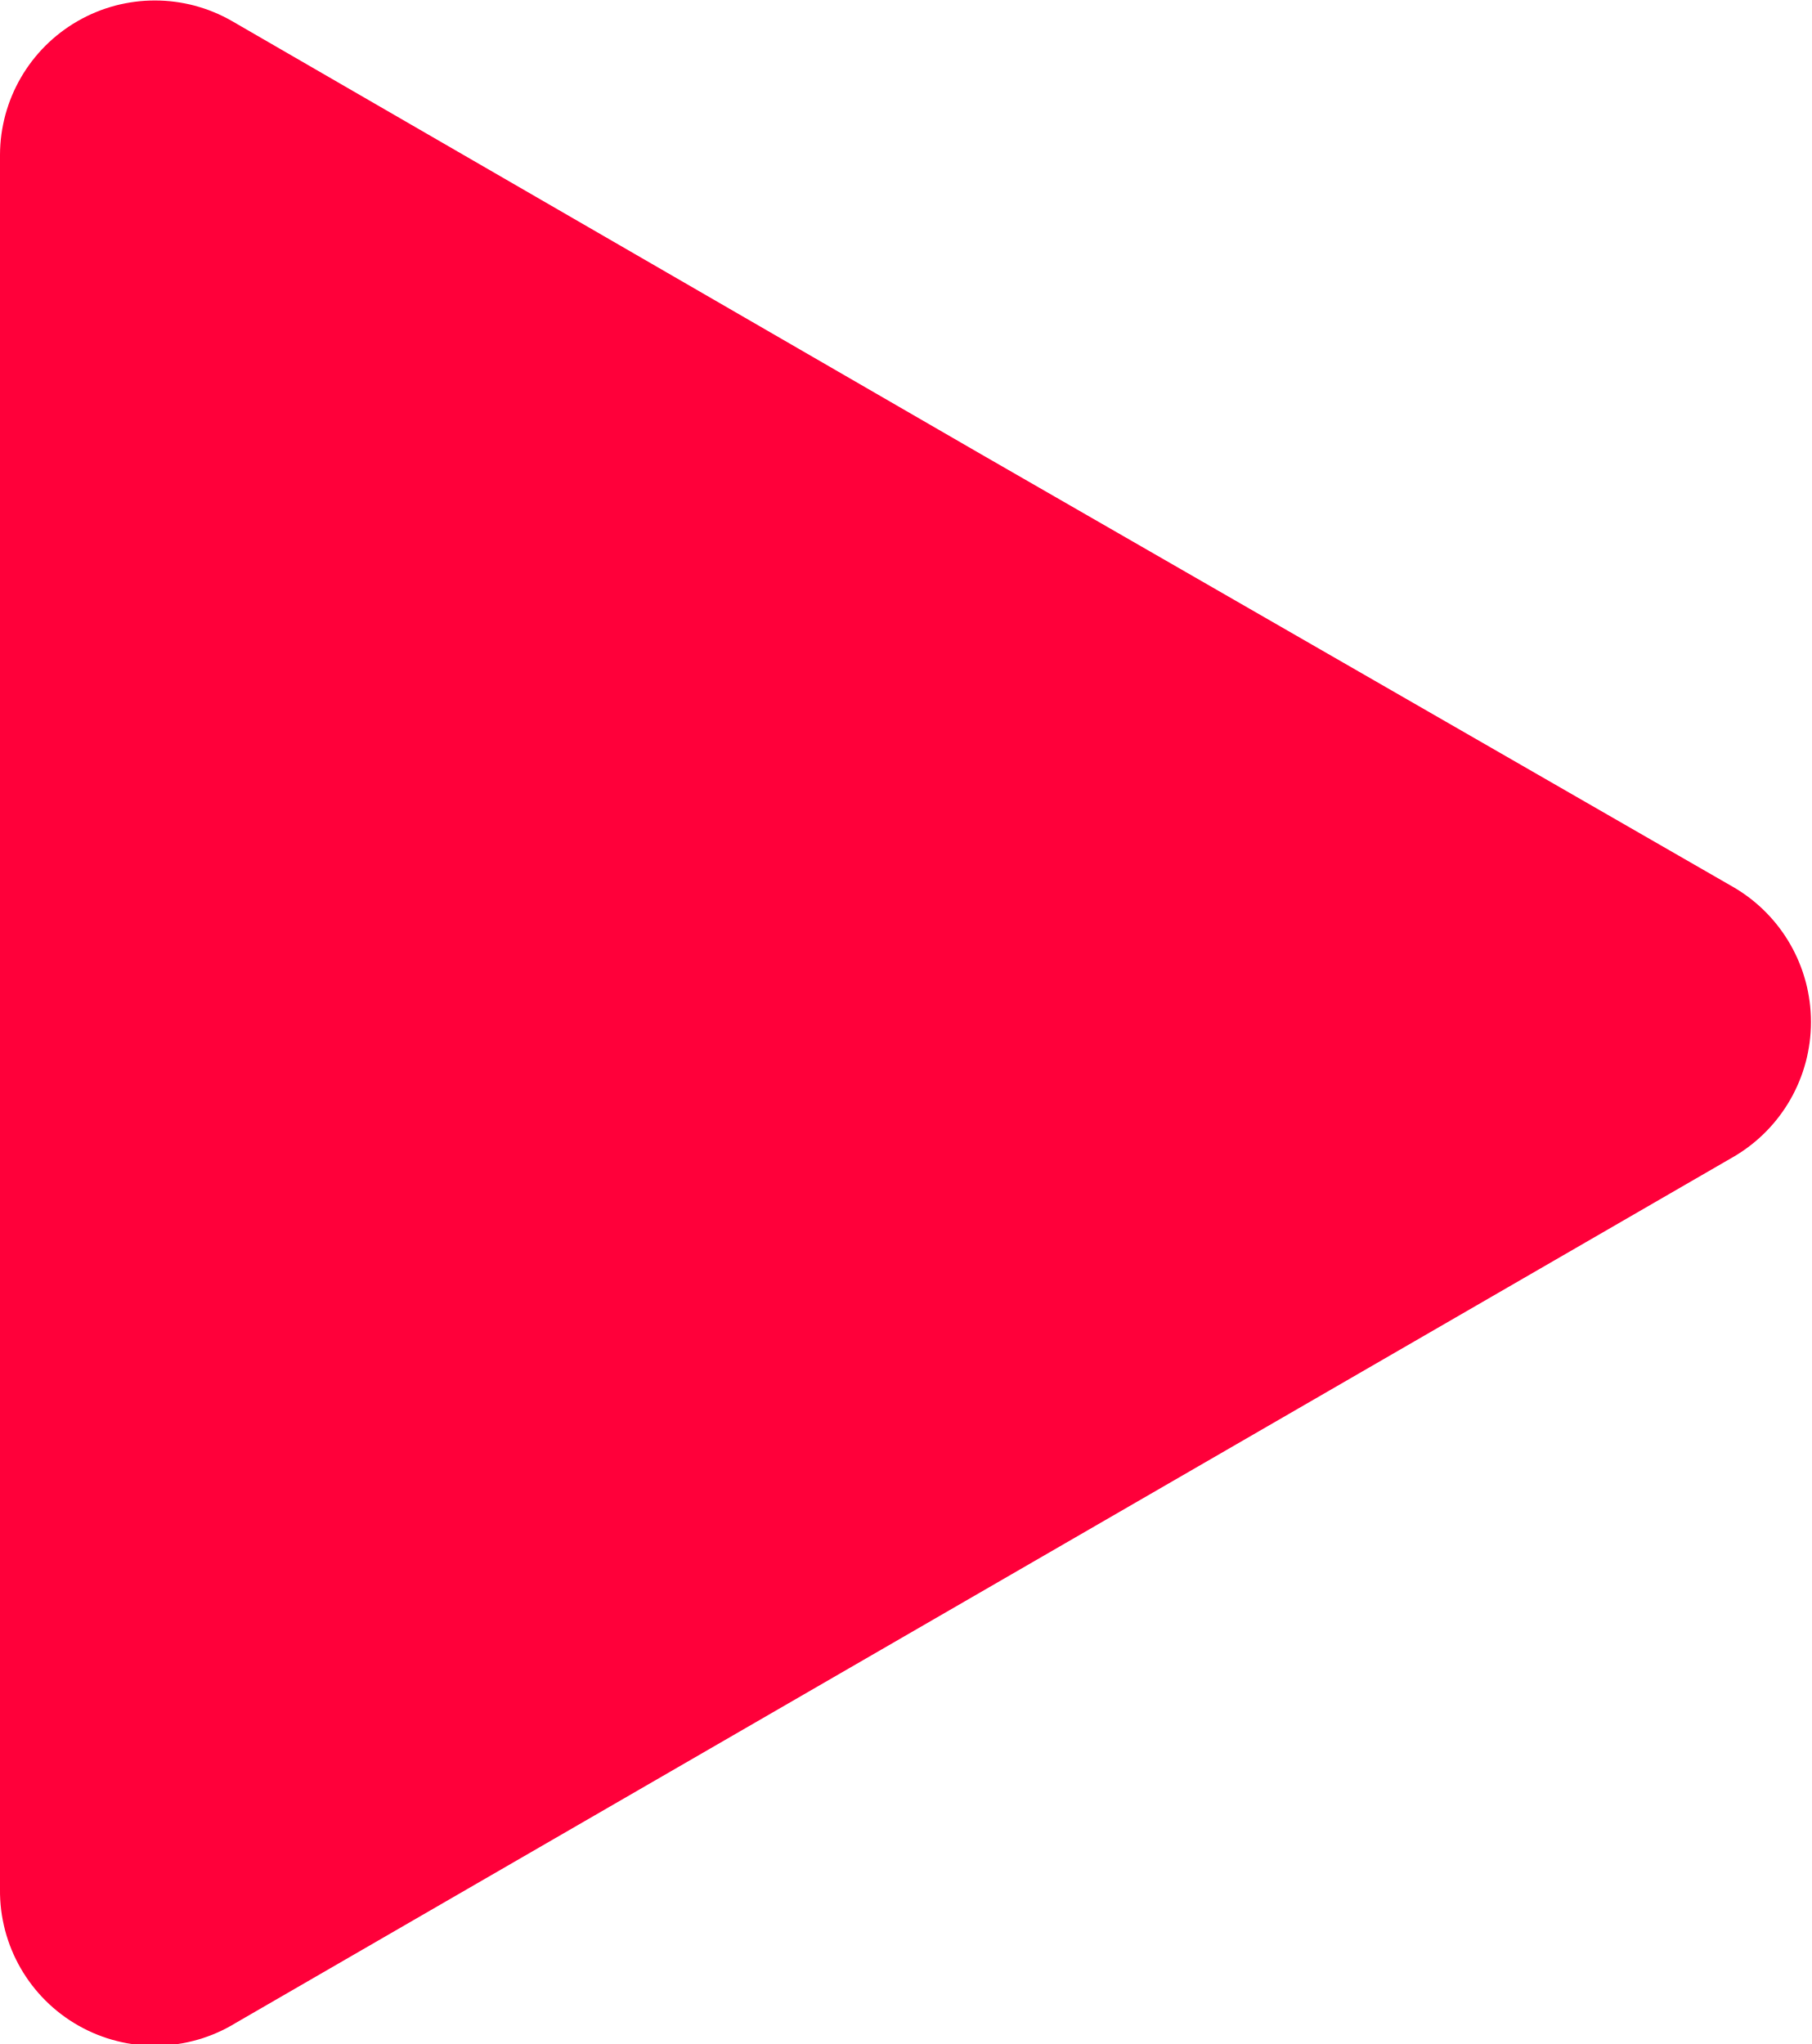
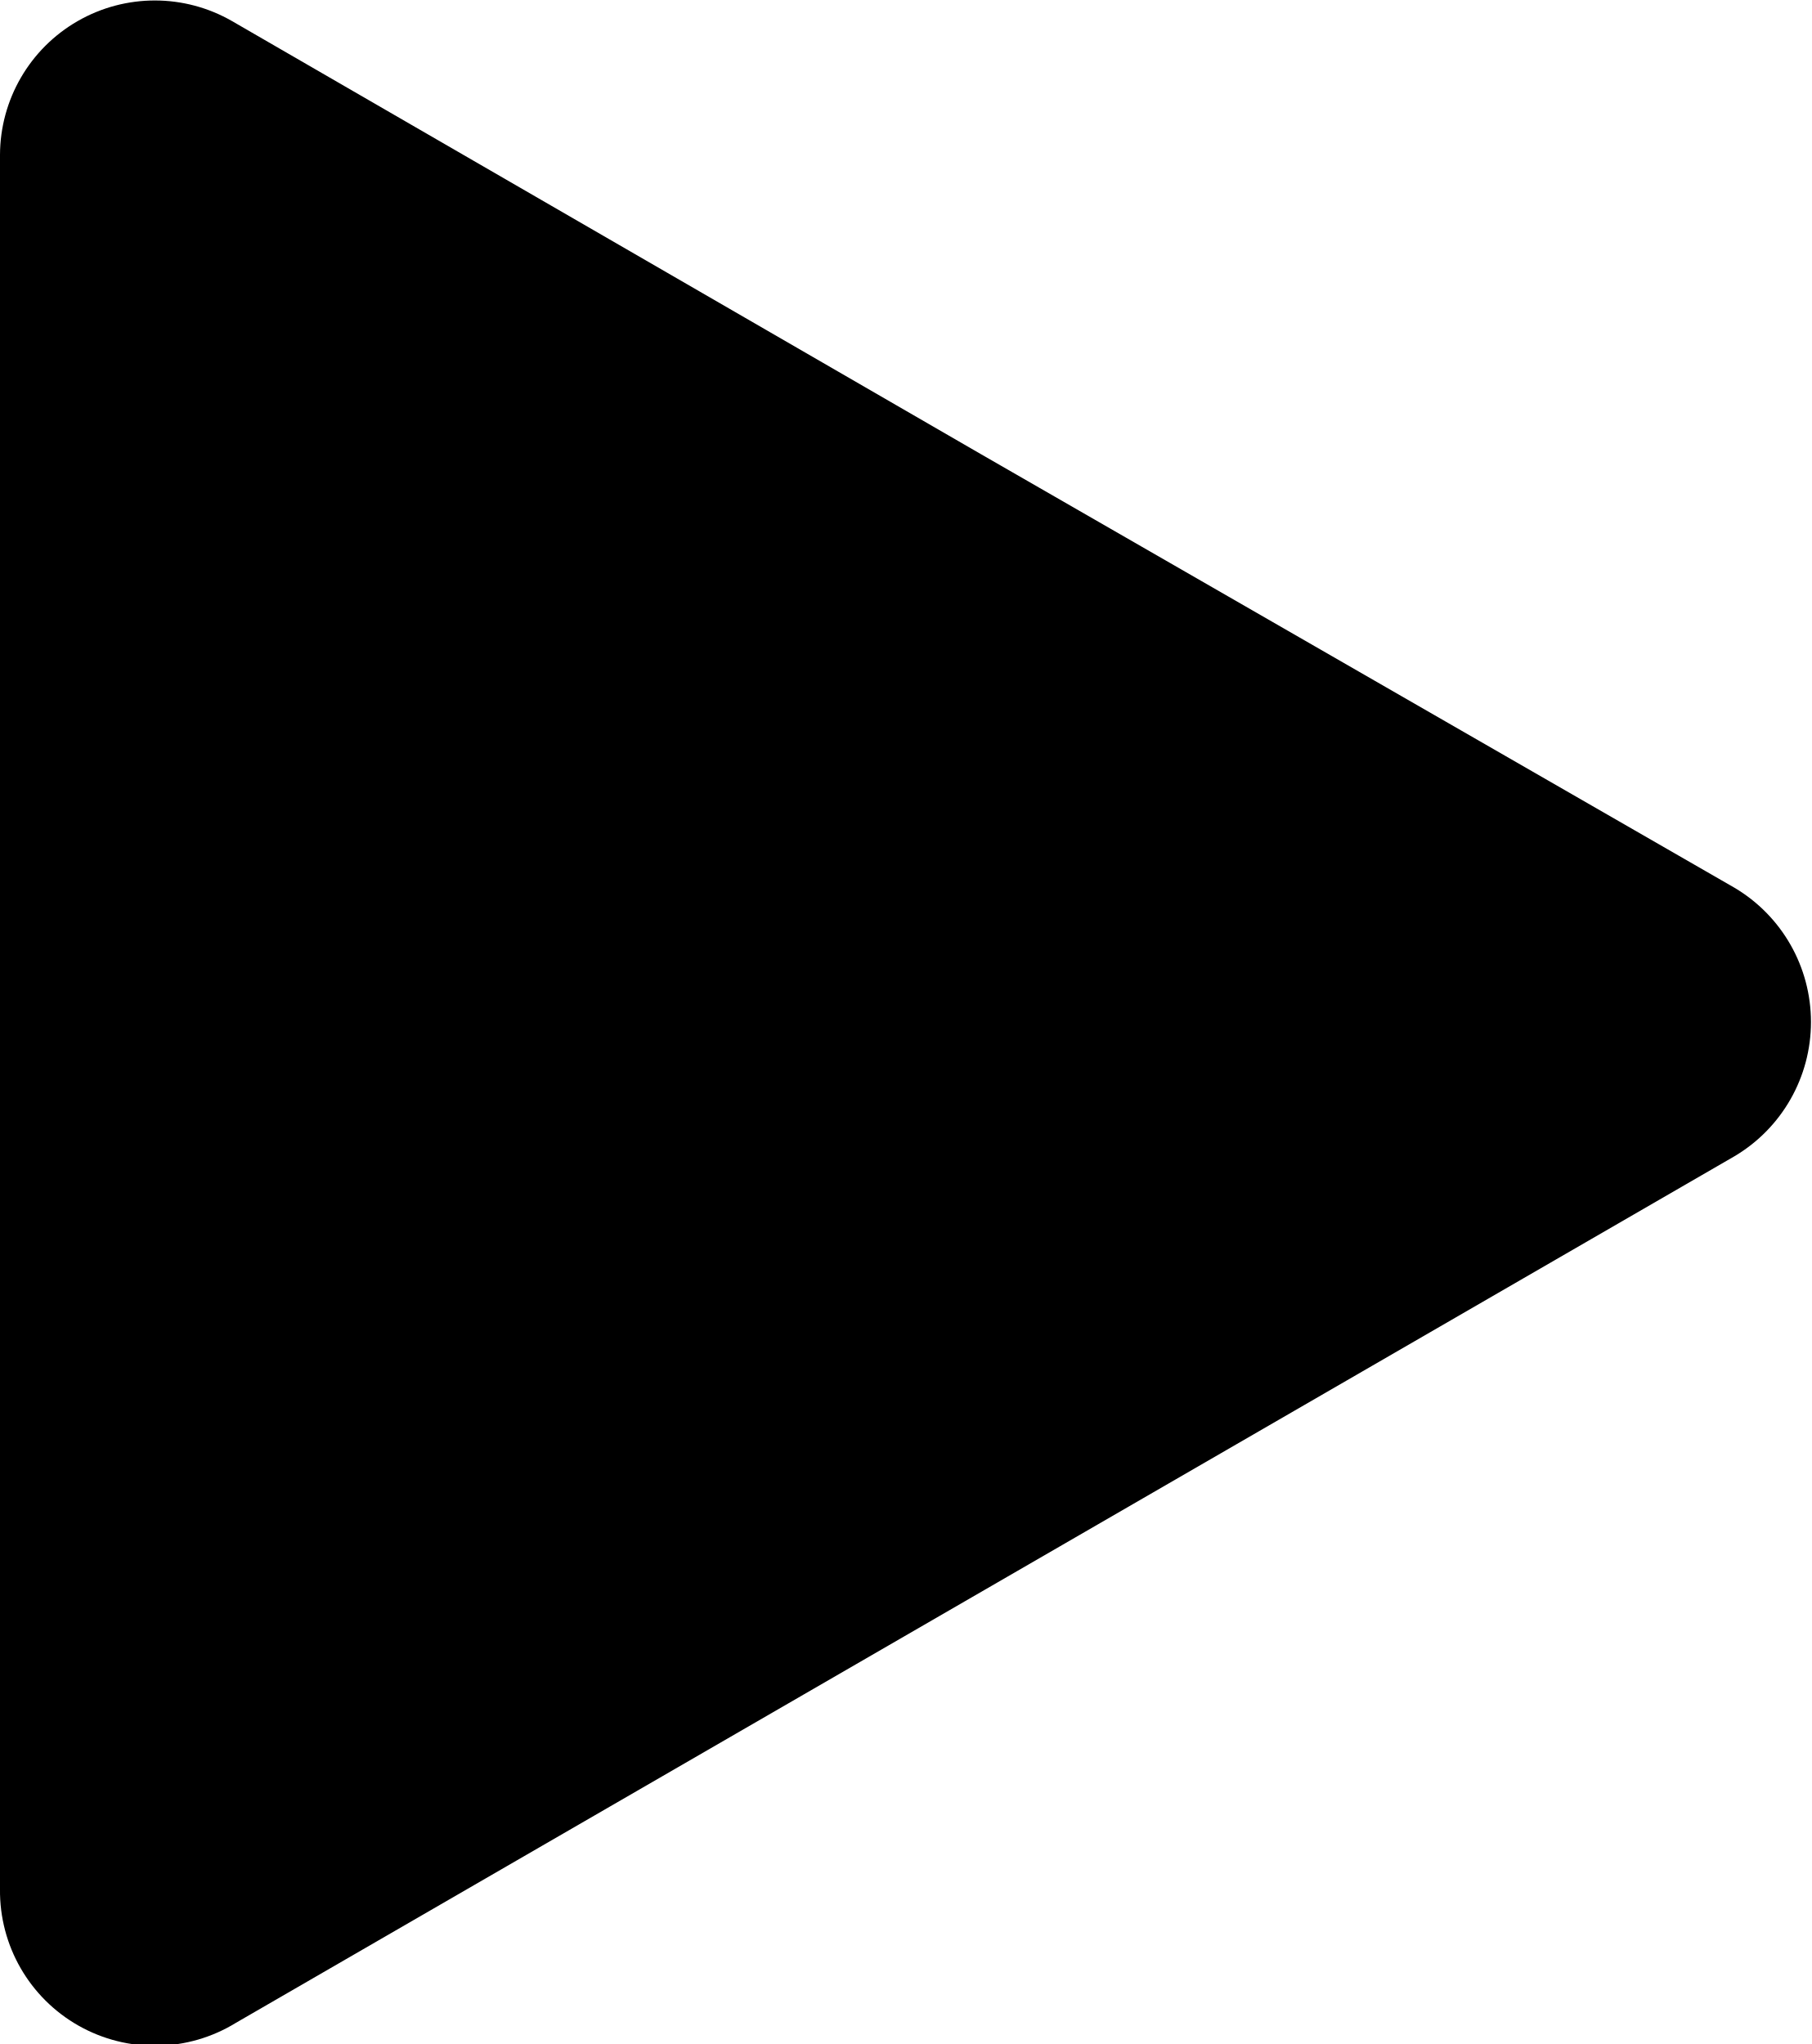
<svg xmlns="http://www.w3.org/2000/svg" id="Camada_1" data-name="Camada 1" viewBox="0 0 14.51 16.37">
  <defs>
-     <style>.cls-1{fill:#ff003a;}</style>
+     <style>
+             .cls-1 {
+                 fill: #000000;
+             }
+         </style>
  </defs>
  <path class="cls-1" d="M13.89,7.11a1.25,1.25,0,0,1,0,2.15l-6,3.47-6,3.47A1.24,1.24,0,0,1,0,15.13V1.24A1.24,1.24,0,0,1,1.86.17l6,3.47Z" />
</svg>
